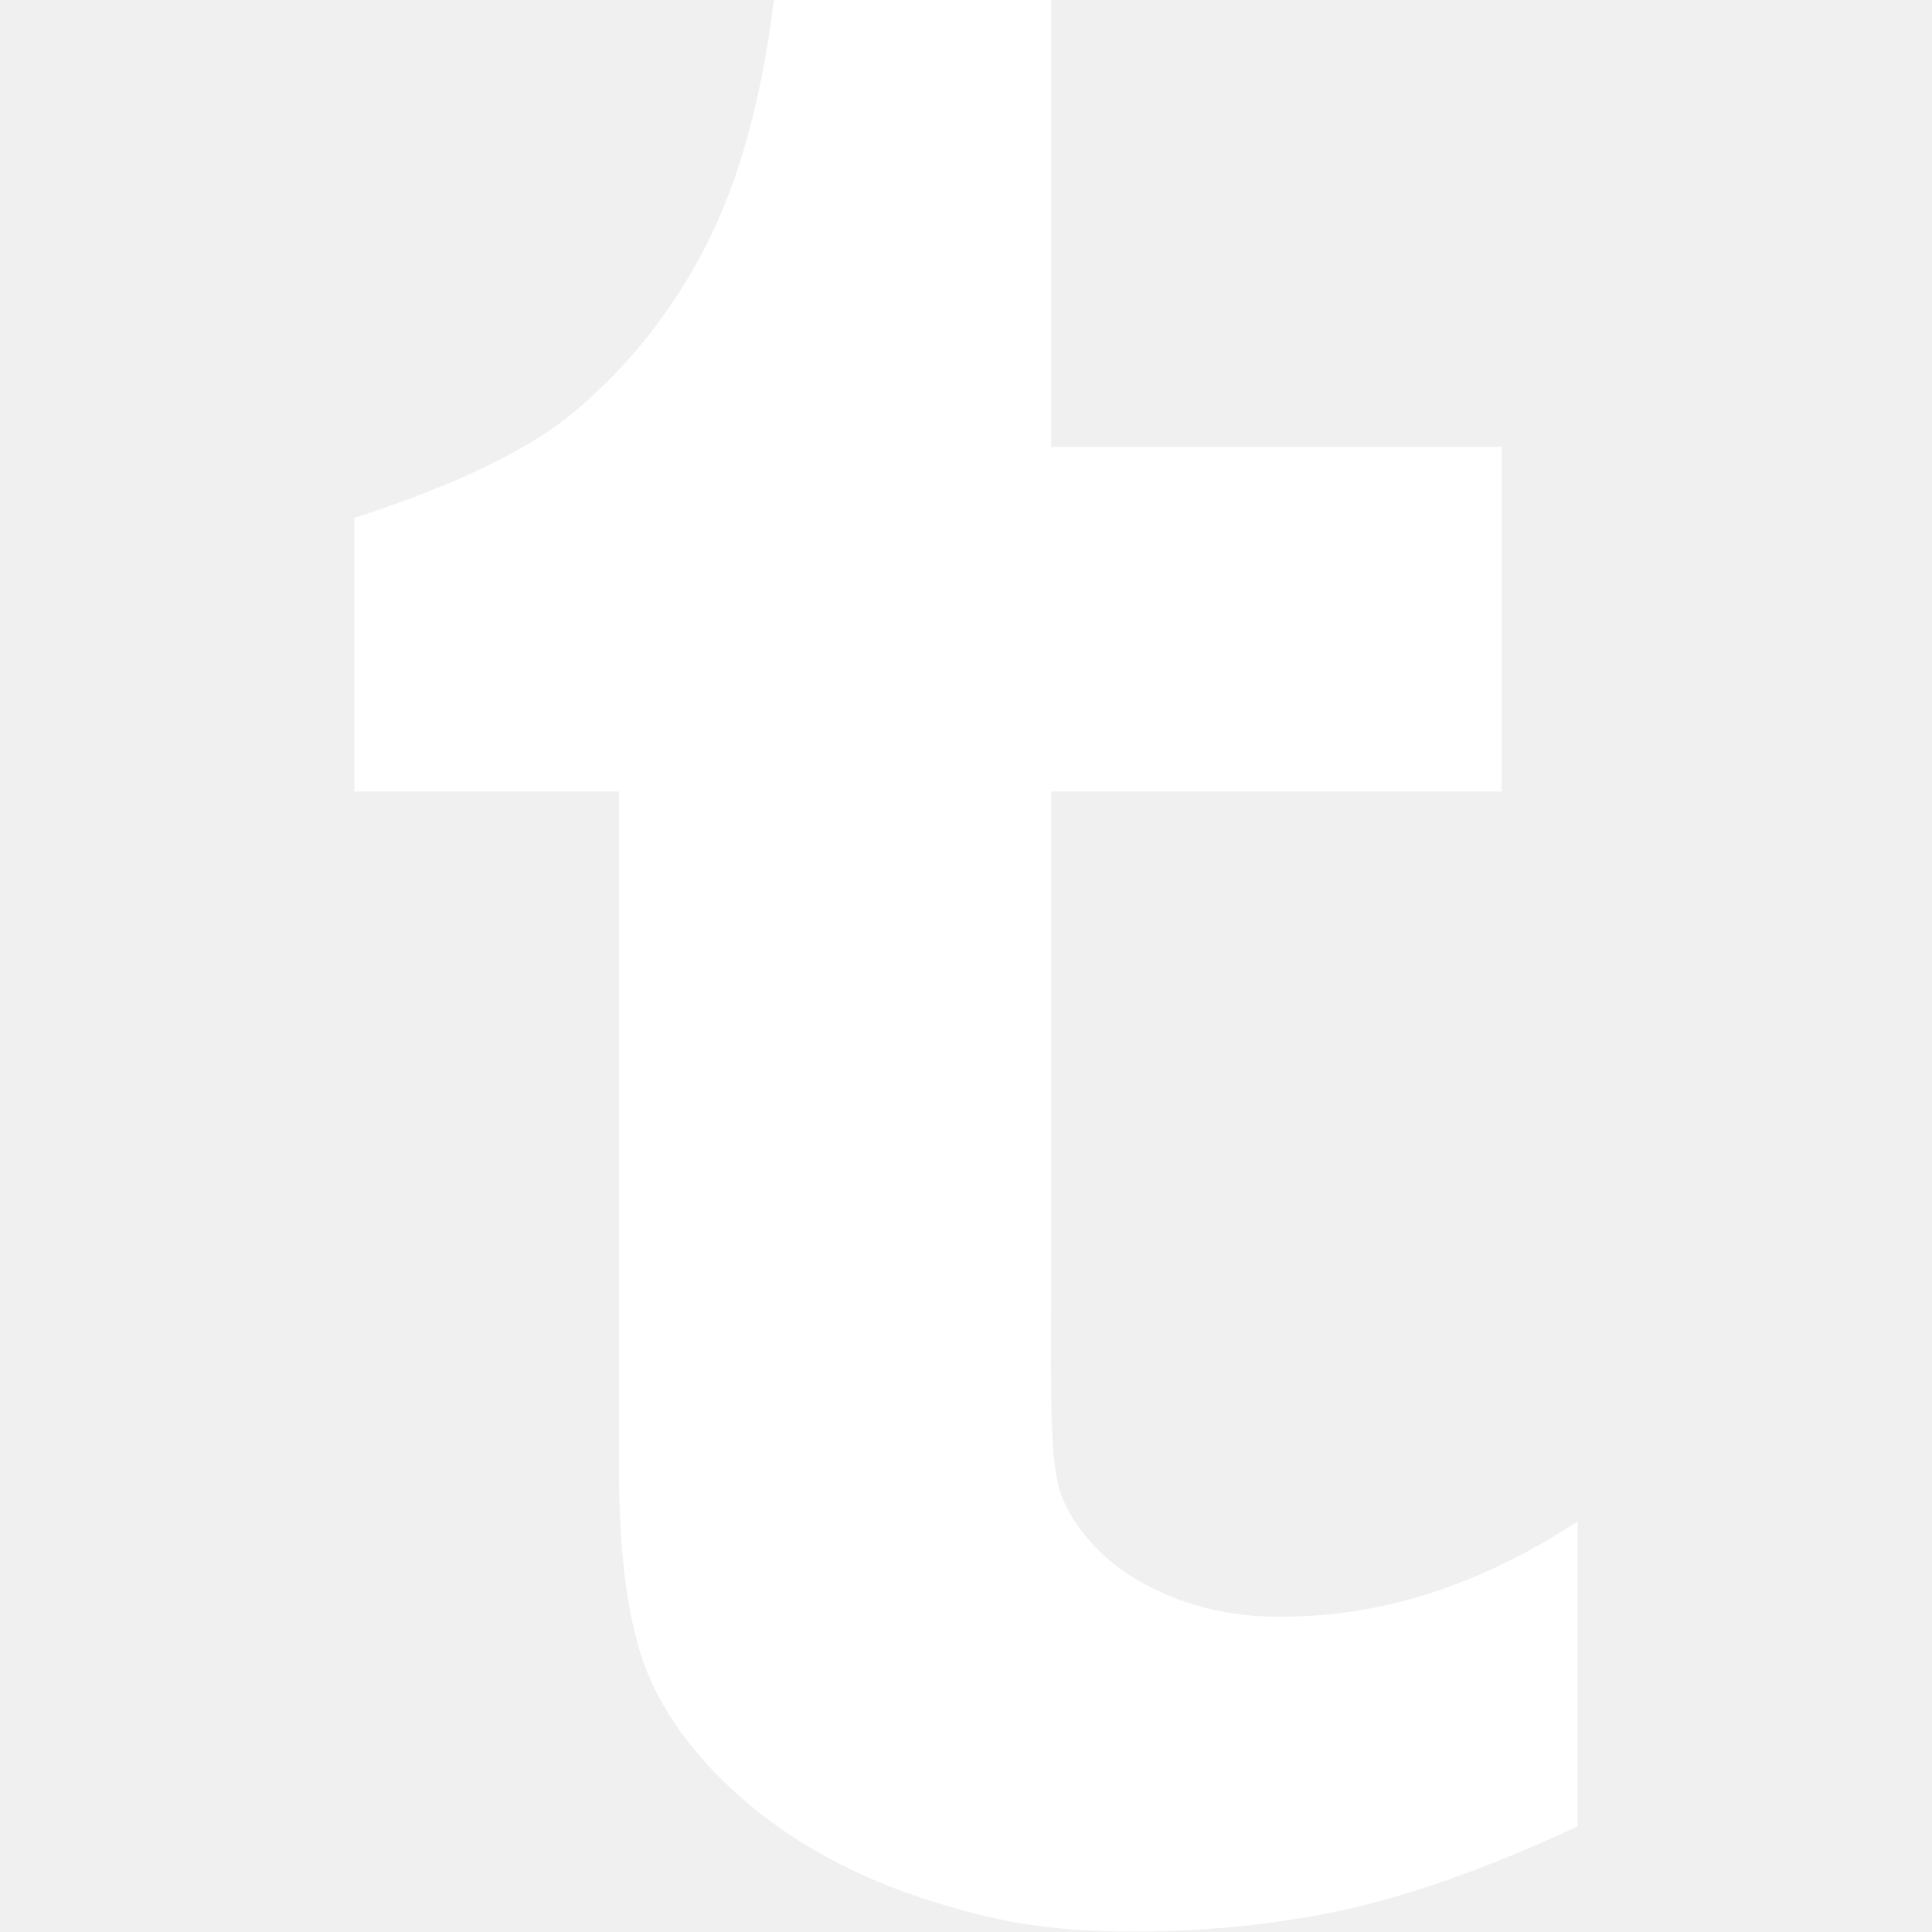
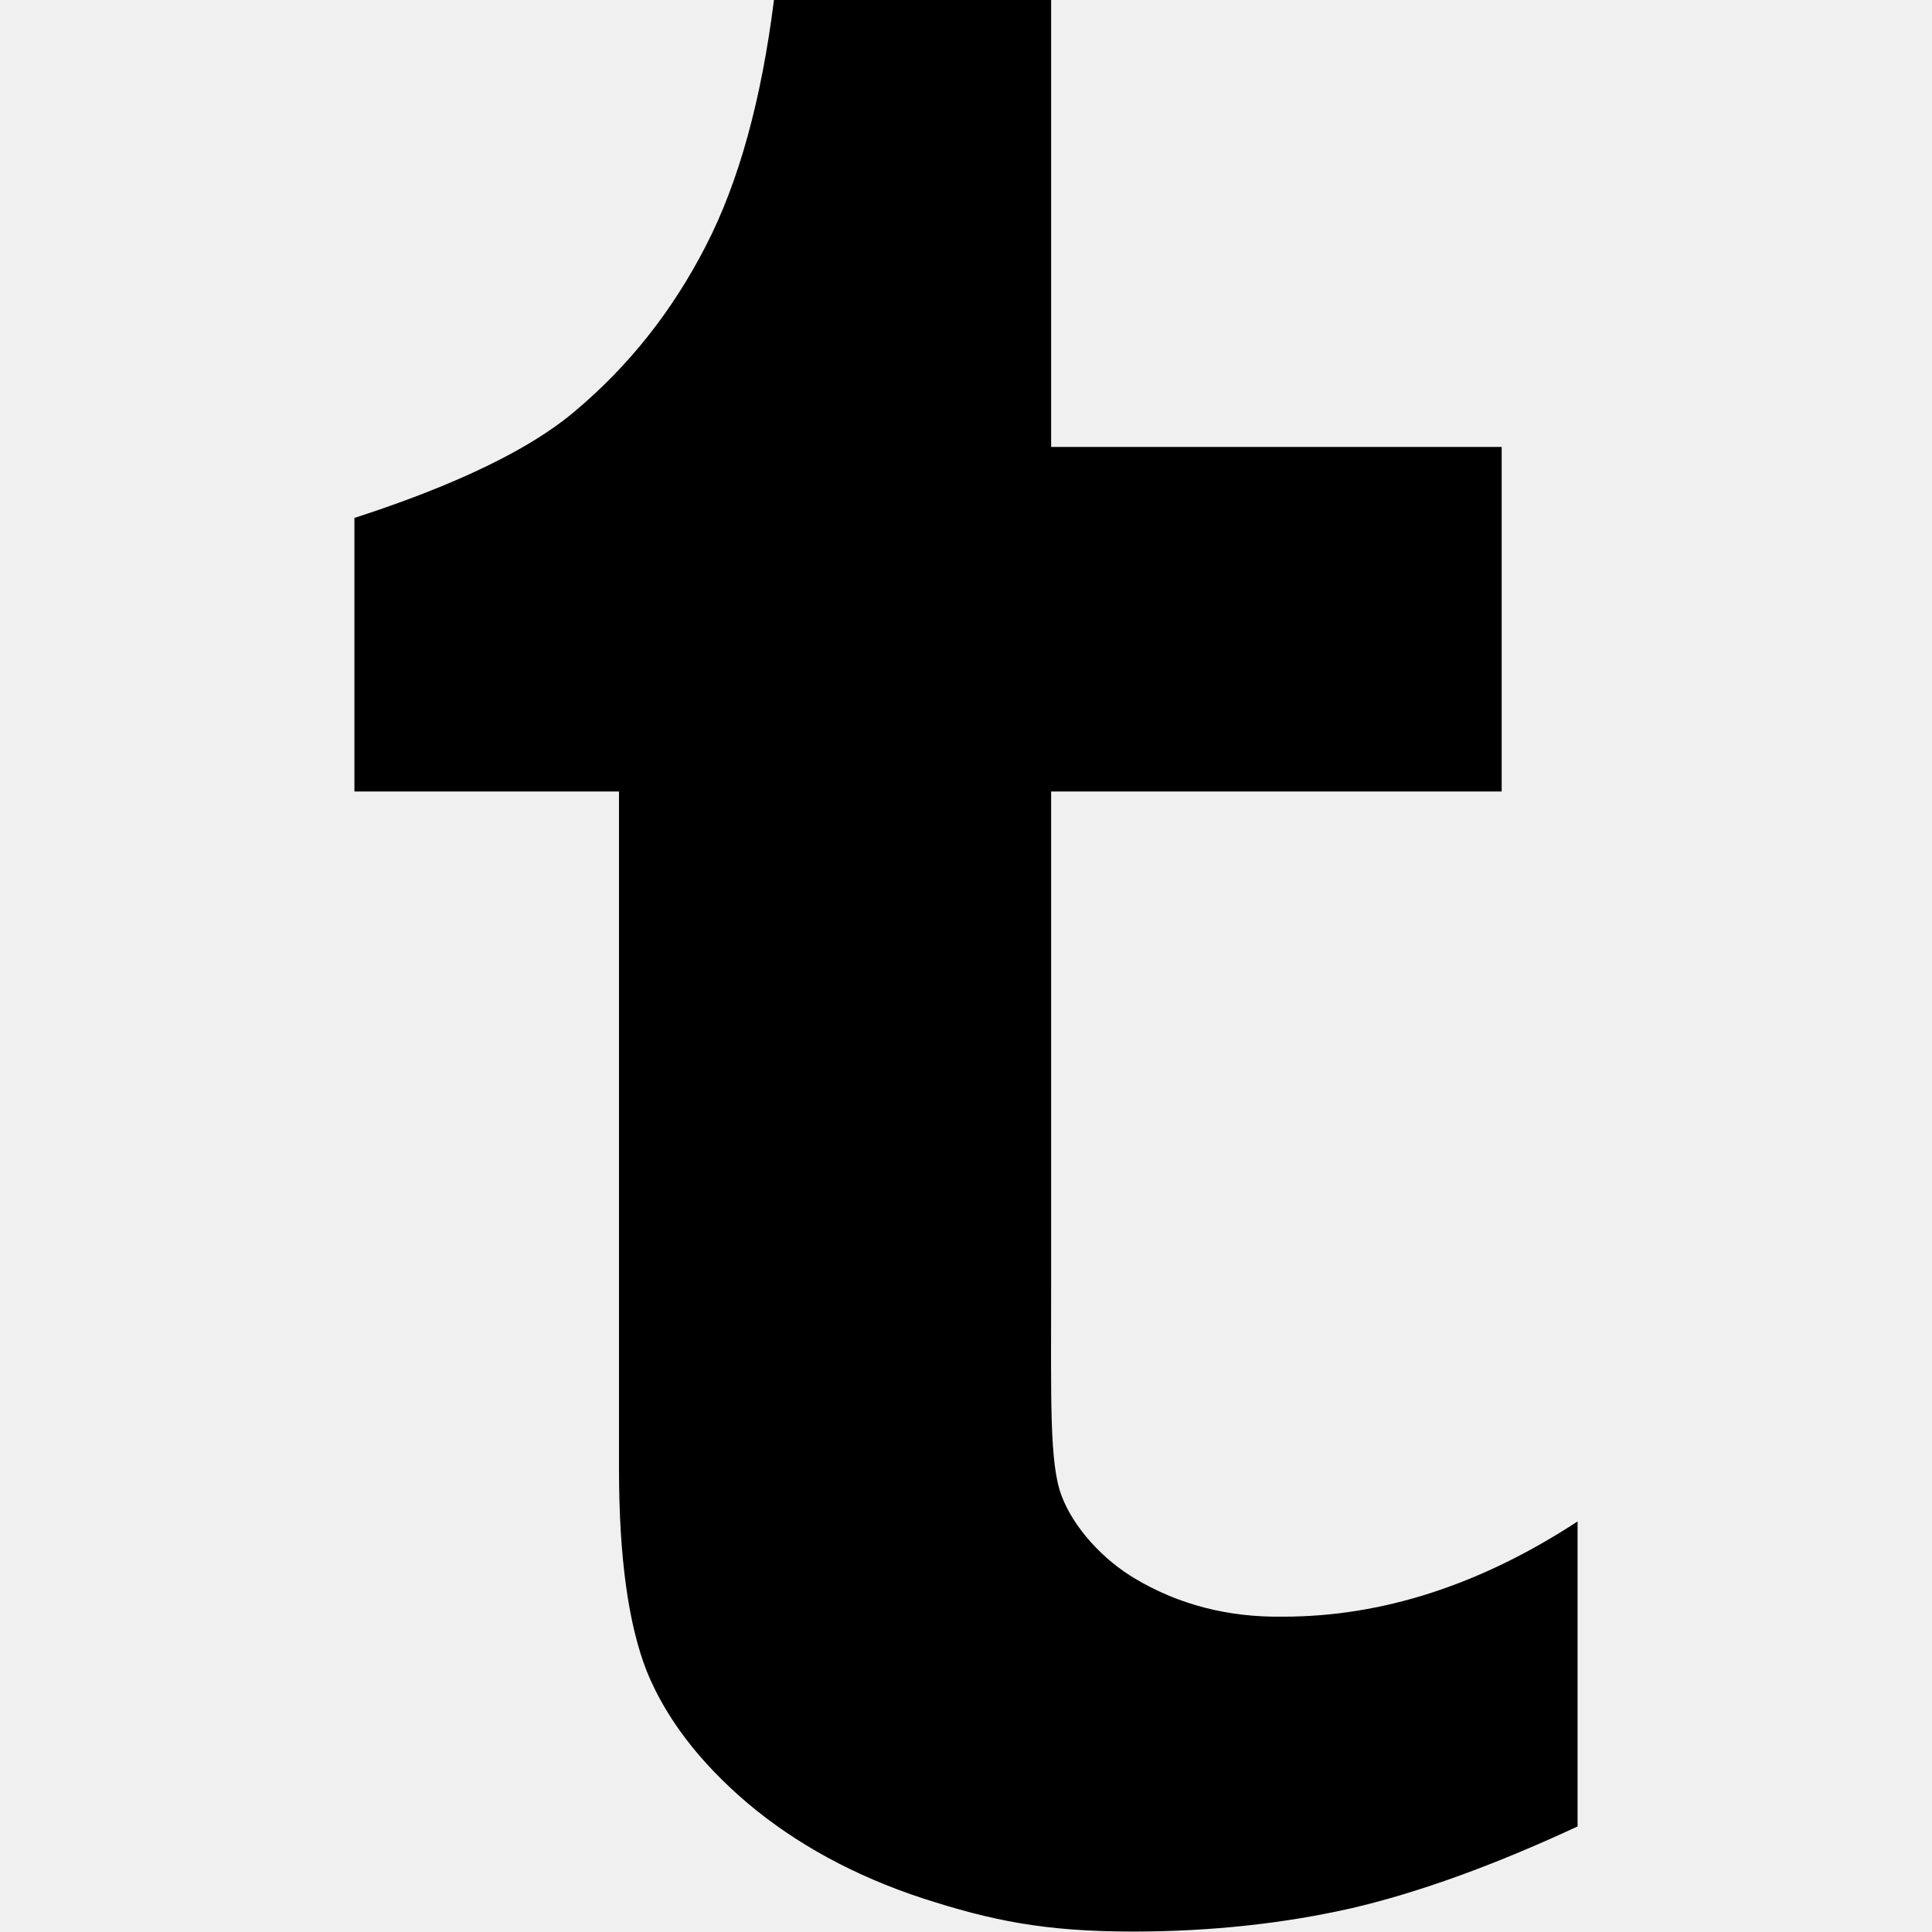
- <svg xmlns="http://www.w3.org/2000/svg" id="Capa_1" style="enable-background:new 0 0 430.1 430.1;" version="1.1" viewBox="0 0 430.1 430.1" height="14px" xml:space="preserve">
-   <g>
-     <g>
-       <path d="M252.8,351.5c-7.2-4.2-13.9-11.5-16.5-18.6c-2.7-7.1-2.3-21.5-2.3-46.4V176.2h100.3V99.5H234V0h-61.7     c-2.8,22.2-7.8,40.5-15.2,54.8c-7.4,14.4-17.1,26.7-29.3,36.9c-12.1,10.2-31.9,18.1-48.9,23.6v60.9h58.9v150.8     c0,19.7,2.1,34.7,6.2,45.1c4.2,10.3,11.6,20.1,22.4,29.3c10.8,9.1,23.8,16.2,39,21.2c15.2,4.9,26.9,7.4,46.8,7.4     c17.4,0,33.7-1.8,48.7-5.2c15-3.5,31.8-9.6,50.3-18.2v-67.9c-21.7,14.2-43.6,21.2-65.5,21.2C273.4,360.1,262.4,357.2,252.8,351.5     z" id="Tumblr" fill="#fff" />
-     </g>
-   </g>
+ <svg xmlns="http://www.w3.org/2000/svg" viewBox="0 0 430.1 430.1" width="430.1" height="430.1">
+   <path d="M252.8 351.5c-7.2-4.2-13.9-11.5-16.5-18.6-2.7-7.1-2.3-21.5-2.3-46.4V176.2h100.3V99.5H234V0h-61.7c-2.8 22.2-7.8 40.5-15.2 54.8-7.4 14.4-17.1 26.7-29.3 36.9-12.1 10.2-31.9 18.1-48.9 23.6v60.9h58.9V327c0 19.7 2.1 34.7 6.2 45.1 4.2 10.3 11.6 20.1 22.4 29.3 10.8 9.1 23.8 16.2 39 21.2 15.2 4.9 26.9 7.4 46.8 7.4 17.4 0 33.7-1.8 48.7-5.2 15-3.5 31.8-9.6 50.3-18.2v-67.9c-21.7 14.2-43.6 21.2-65.5 21.2-12.3.2-23.3-2.7-32.9-8.4z" />
</svg>
